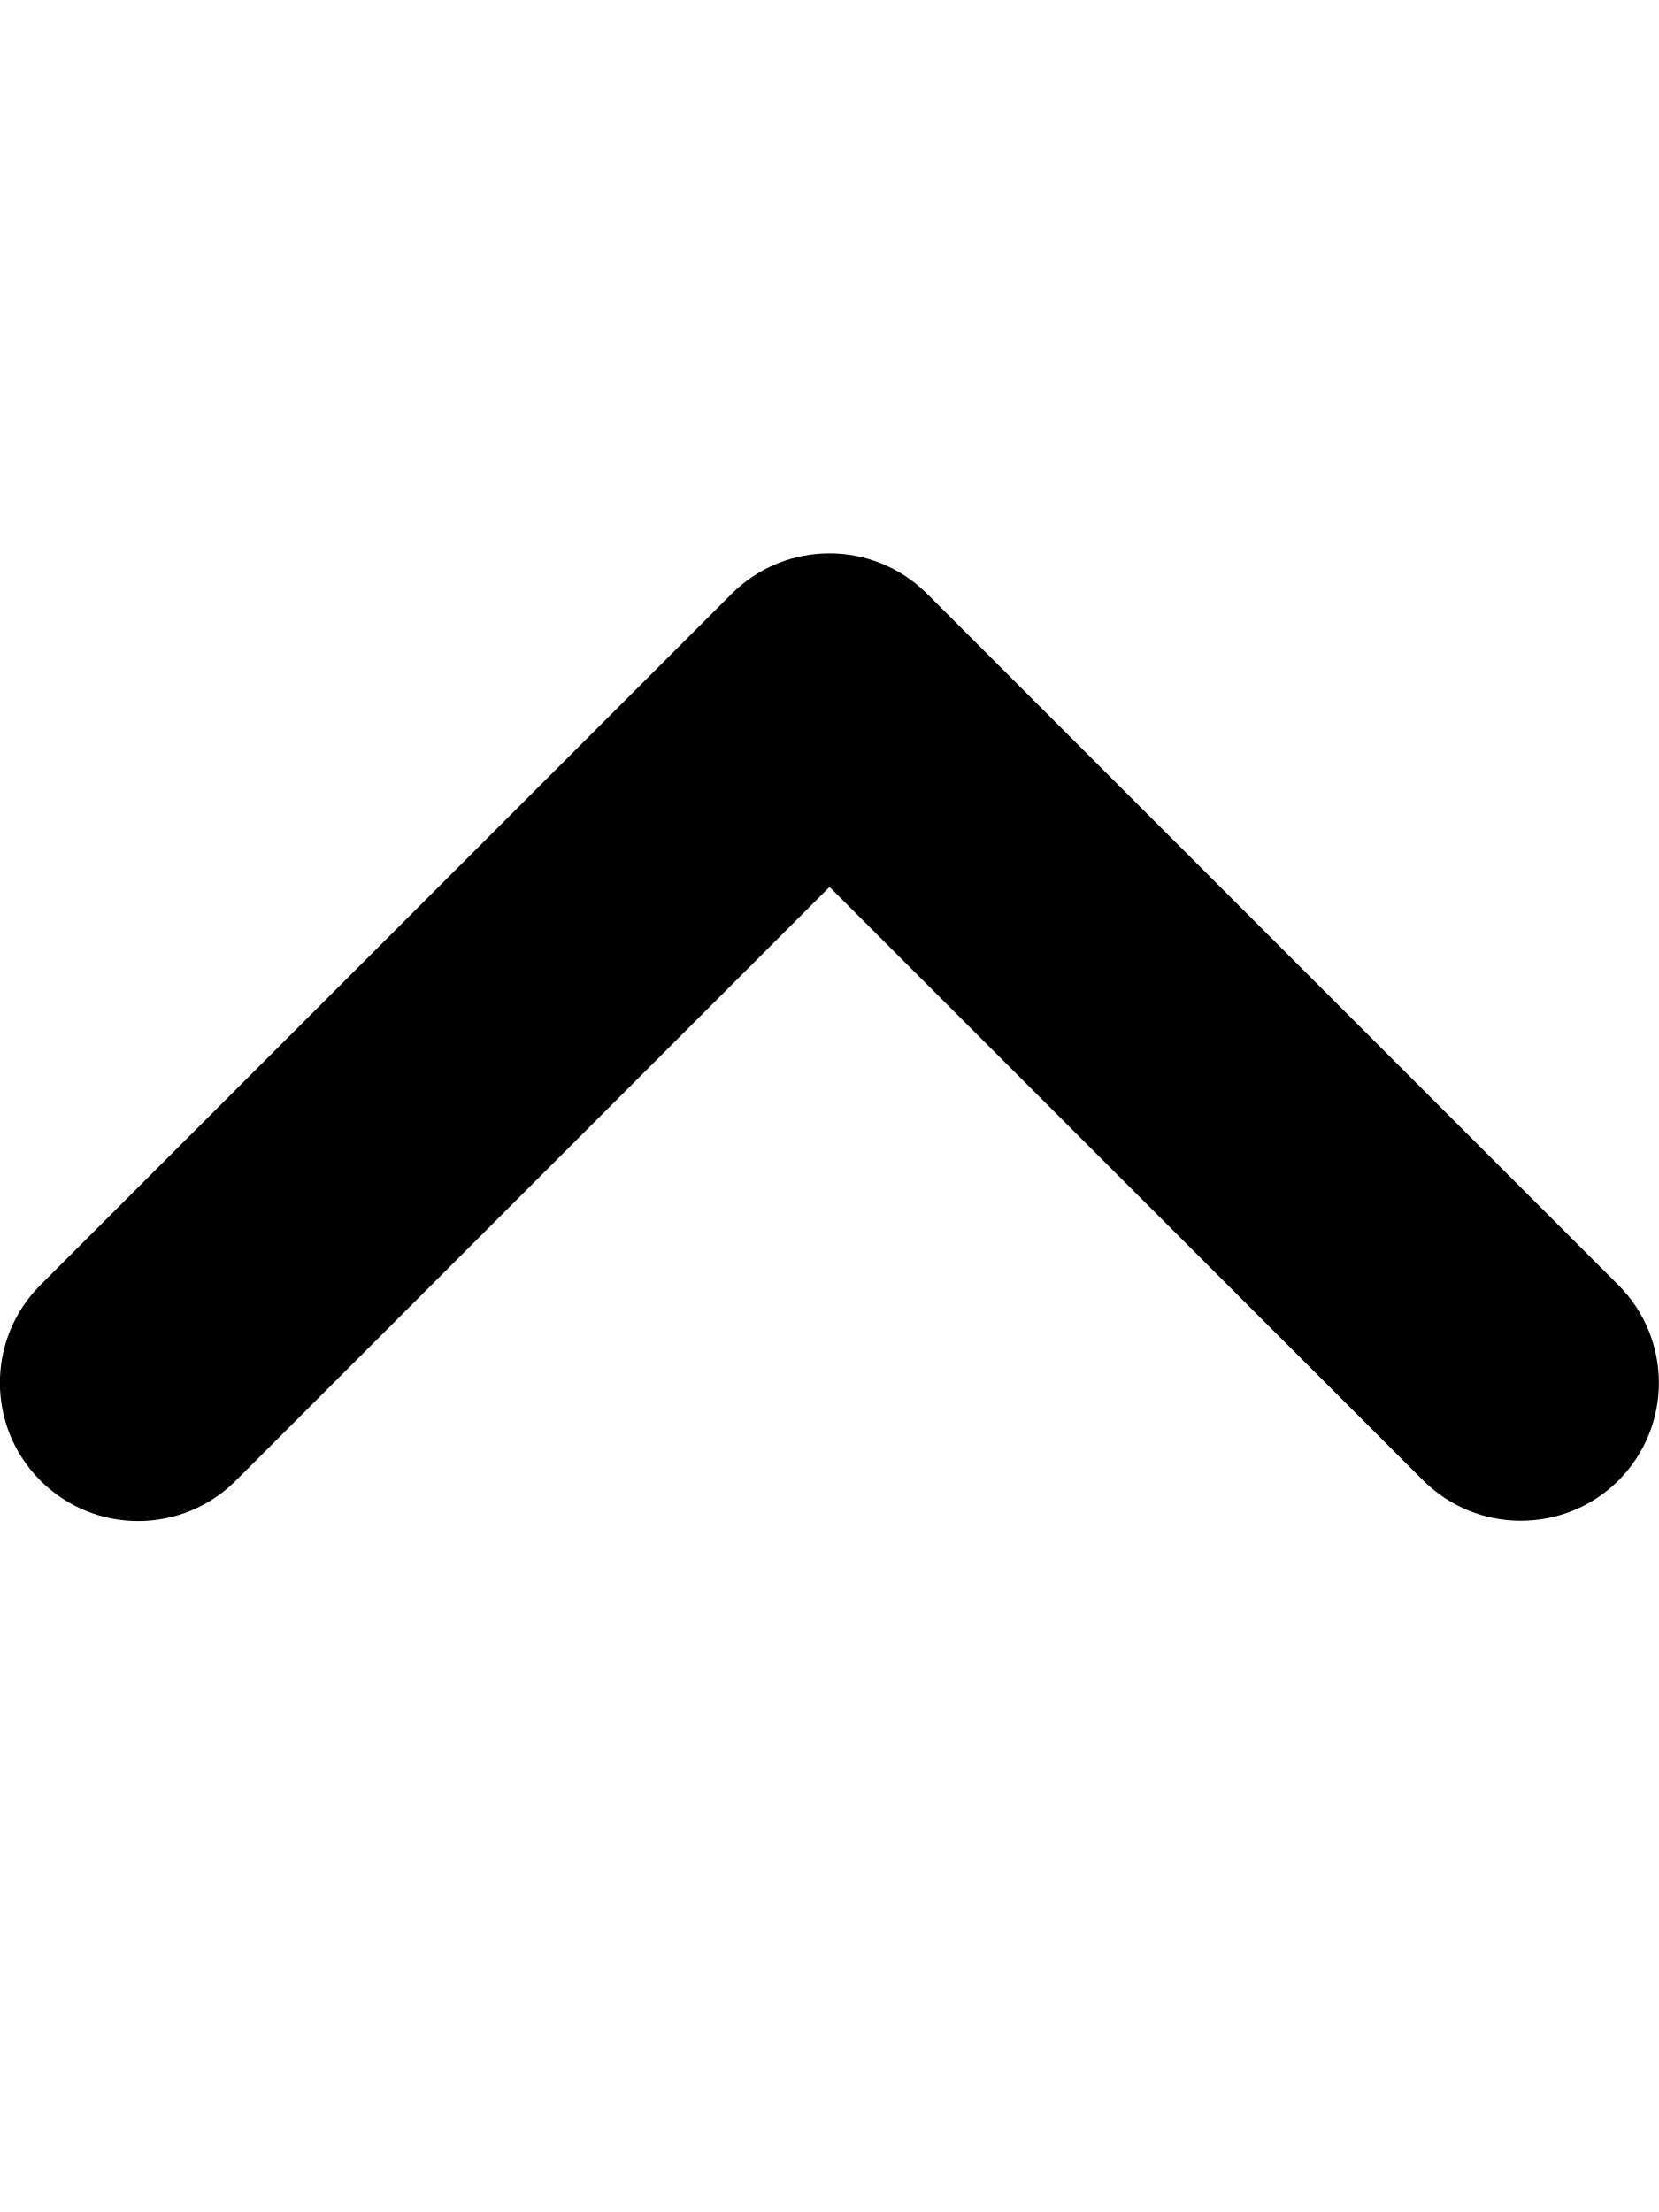
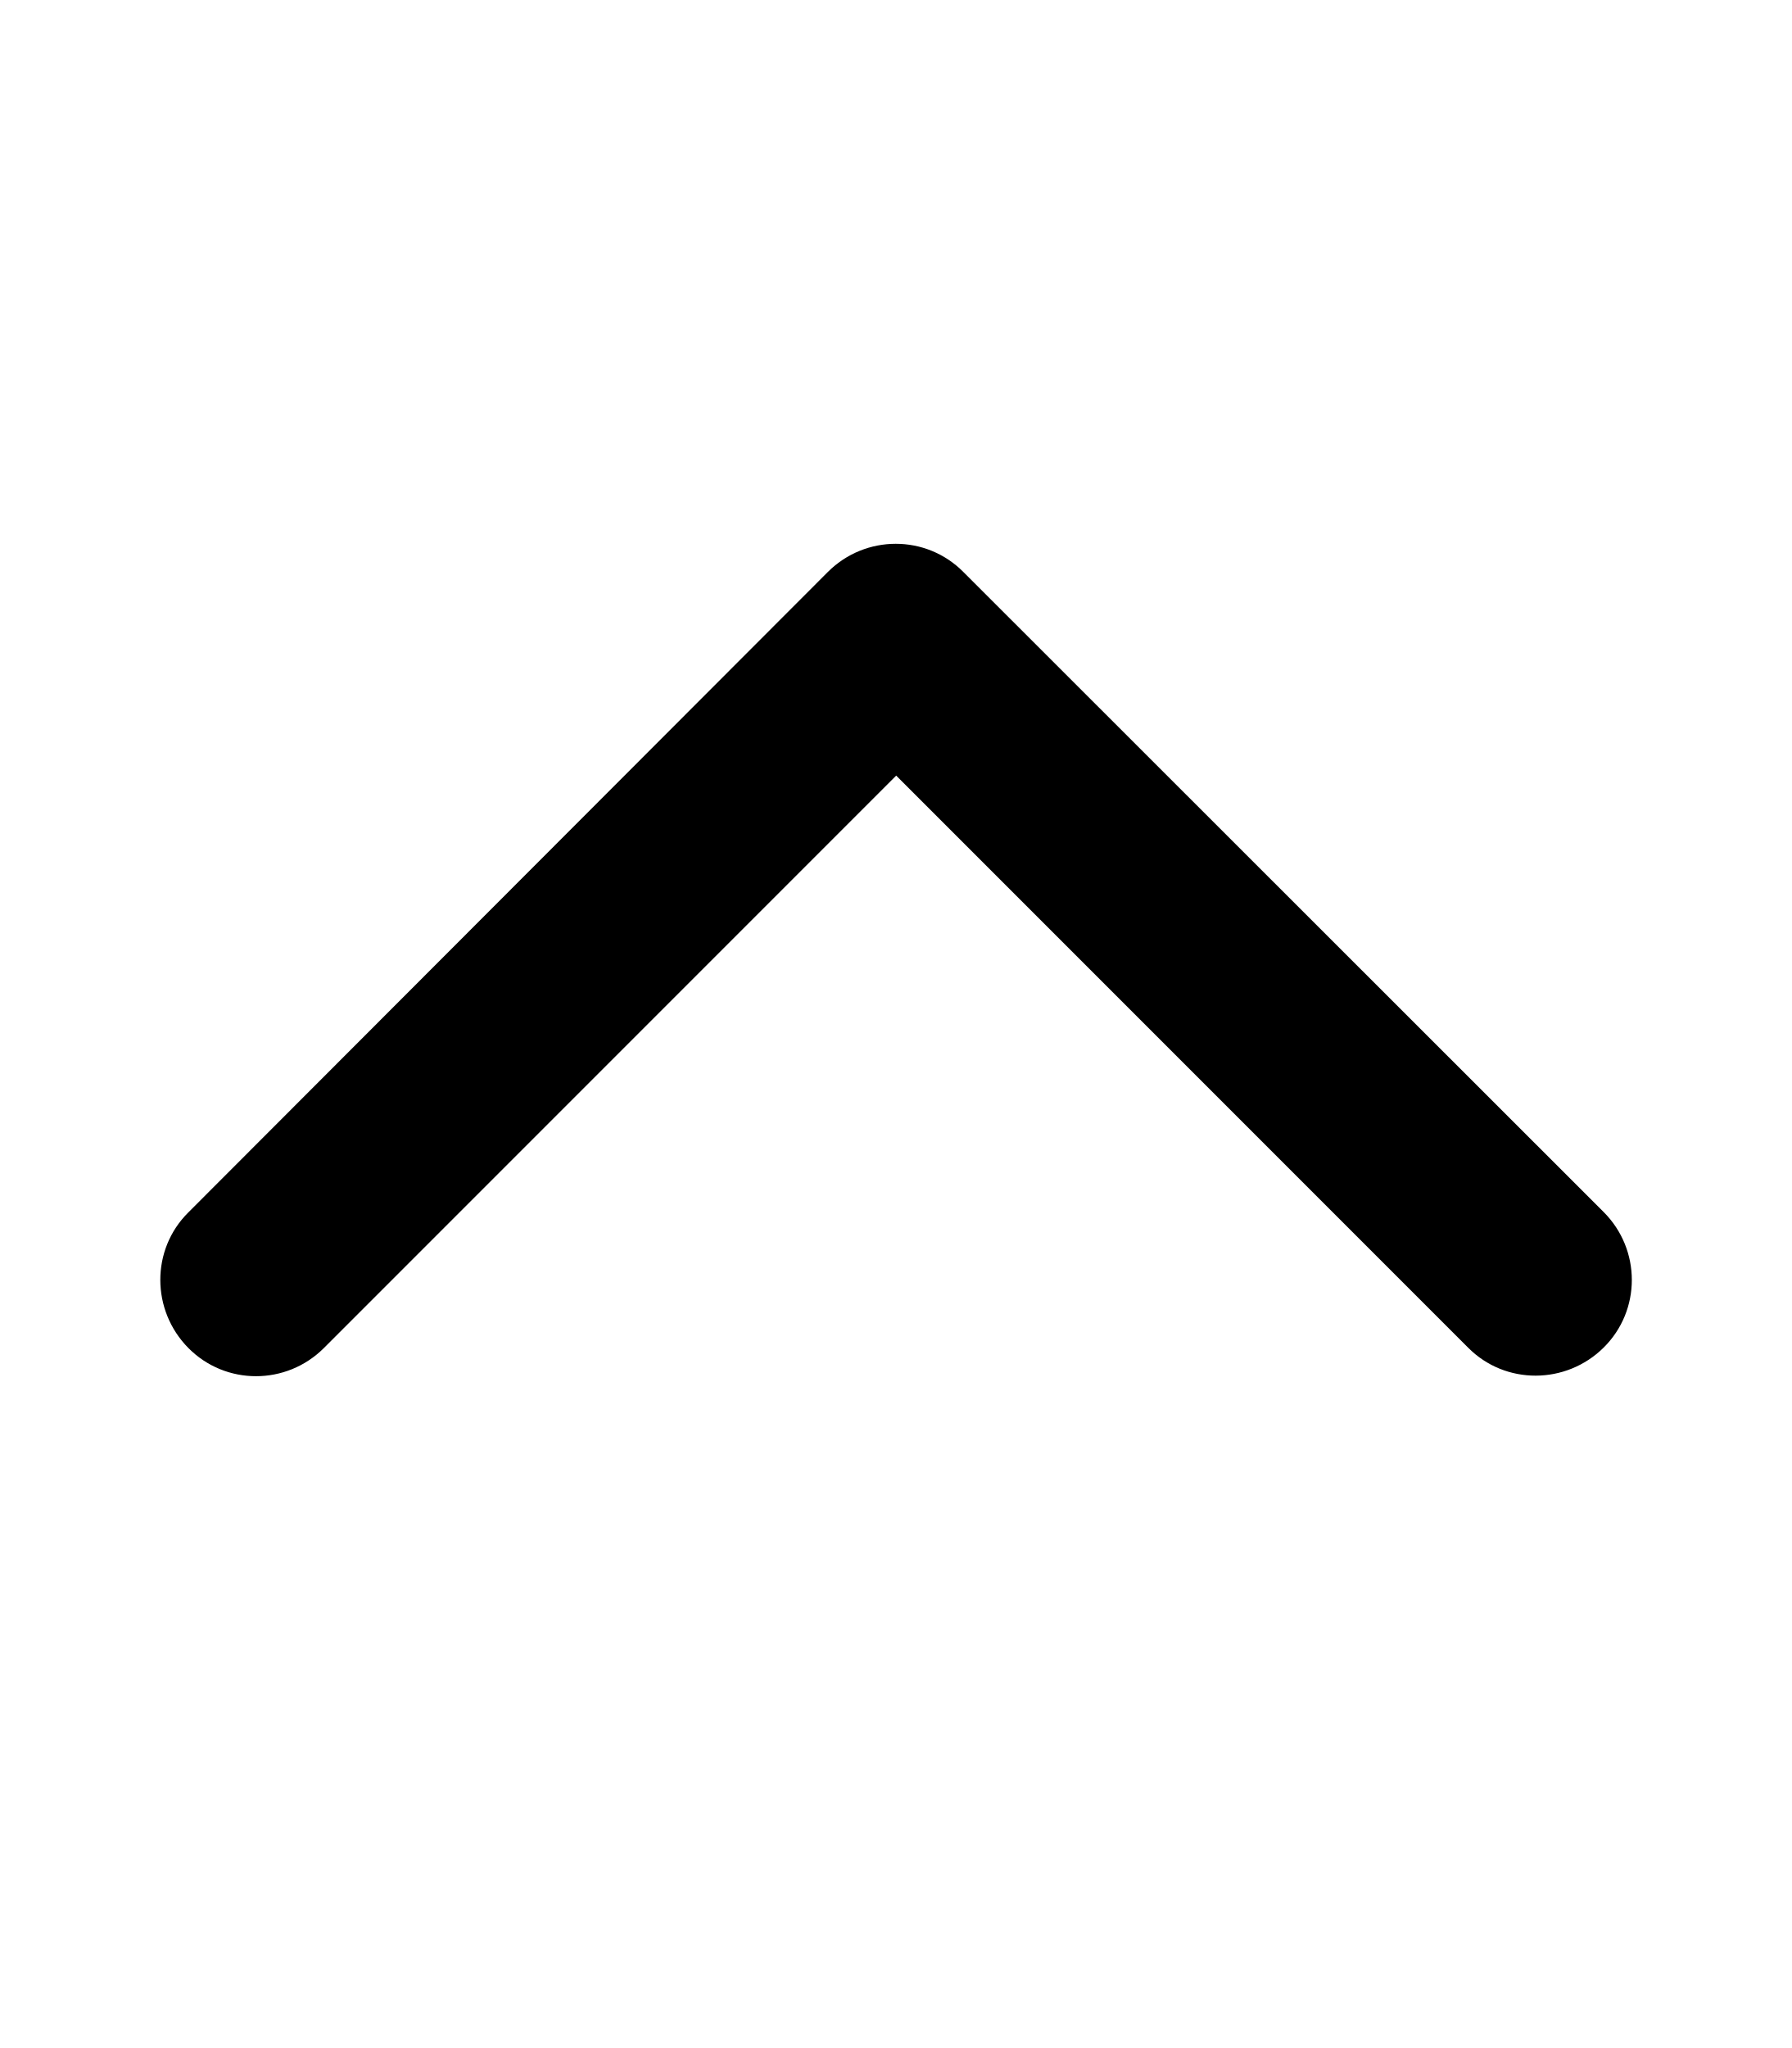
- <svg xmlns="http://www.w3.org/2000/svg" viewBox="0 0 384 512">
-   <path d="M352 352c-8.188 0-16.38-3.125-22.62-9.375L192 205.3l-137.4 137.4c-12.5 12.5-32.75 12.5-45.25 0s-12.5-32.75 0-45.25l160-160c12.5-12.5 32.75-12.5 45.25 0l160 160c12.5 12.5 12.5 32.75 0 45.25C368.4 348.9 360.2 352 352 352z" />
+ <svg xmlns="http://www.w3.org/2000/svg" viewBox="0 0 448 512">
+   <path d="M207 143c9.4-9.4 24.6-9.4 33.9 0L401 303c9.4 9.4 9.4 24.6 0 33.9s-24.6 9.4-33.9 0l-143-143L81 337c-9.4 9.4-24.6 9.4-33.9 0s-9.4-24.6 0-33.9L207 143z" />
</svg>
